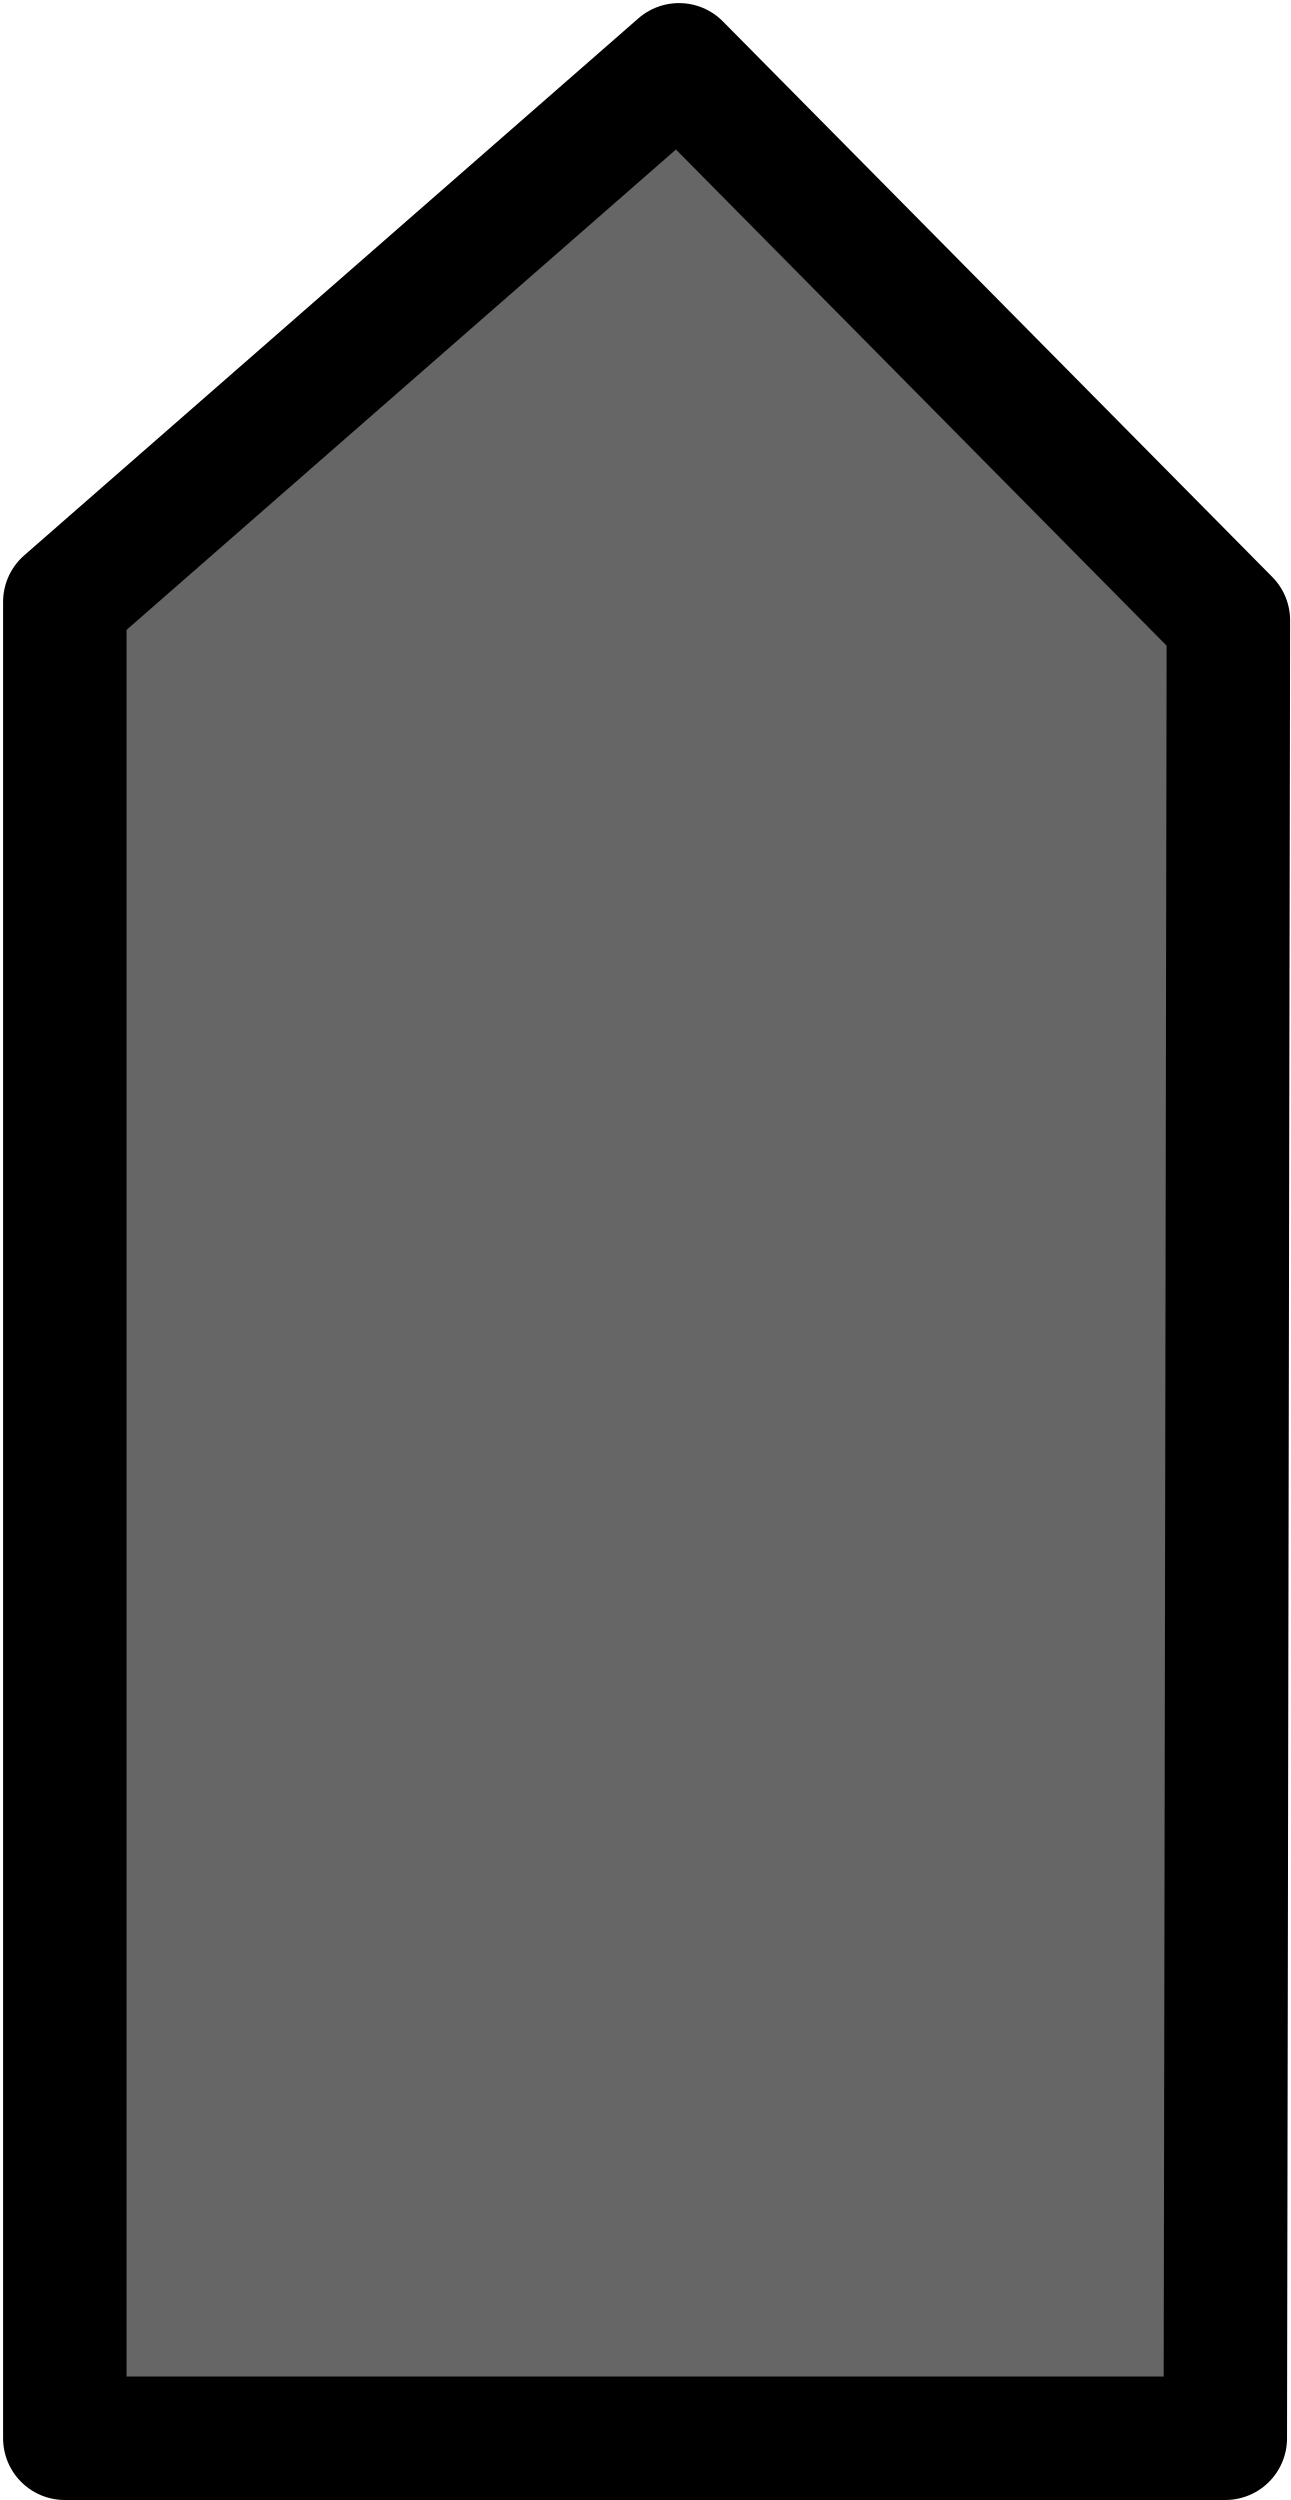
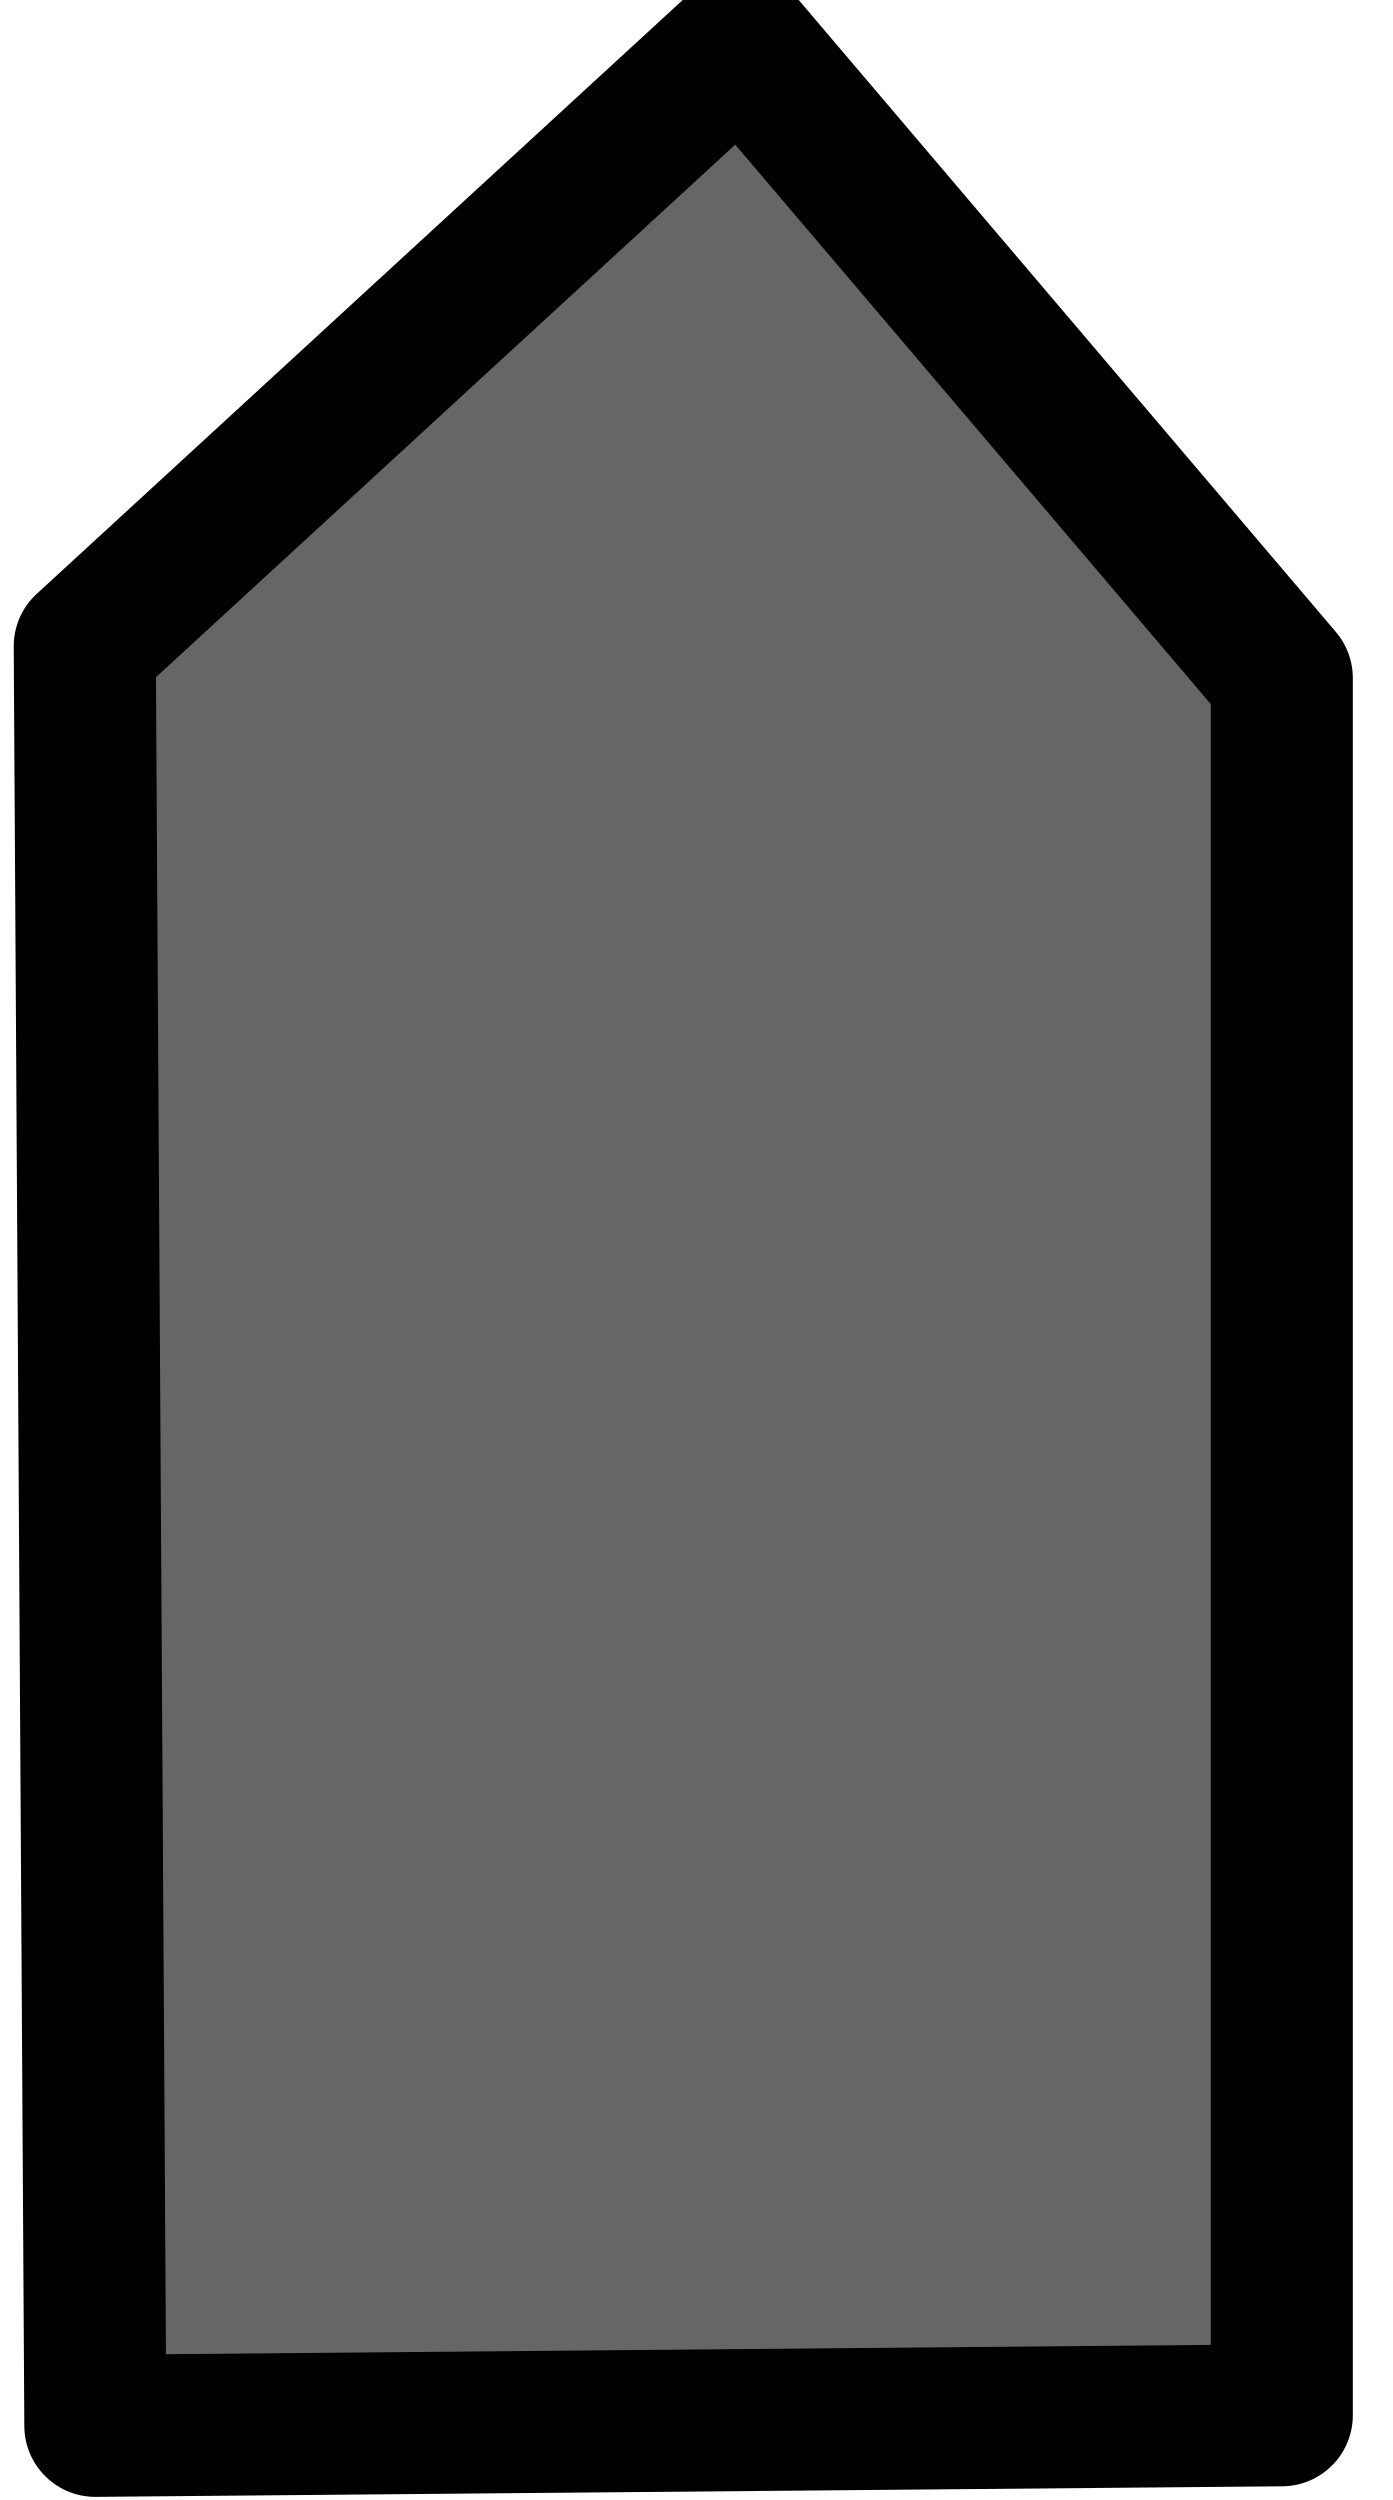
- <svg xmlns="http://www.w3.org/2000/svg" version="1.1" id="Vrstva_1" x="0px" y="0px" viewBox="-276 380.9 41.8 81" style="enable-background:new -276 380.9 41.8 81;" xml:space="preserve">
-   <style type="text/css">
- 	.st0{fill:#666666;stroke:#000000;stroke-width:4;stroke-linecap:round;stroke-linejoin:round;stroke-miterlimit:2;}
+ <svg xmlns="http://www.w3.org/2000/svg" version="1.1" id="Vrstva_1" x="0px" y="0px" viewBox="265 362.9 49 88" style="enable-background:new 265 362.9 49 88;" xml:space="preserve">
+   <defs id="defs9" />
+   <style type="text/css" id="style3">
+ 	.st0{fill:#666666;stroke:#000000;stroke-width:5;}
</style>
-   <path id="rect4137" class="st0" d="M-273.9,400.4v59.5h37.6l0.1-58.9  l-17.8-18L-273.9,400.4z" />
+   <path style="fill:#666666;fill-rule:evenodd;stroke:#000000;stroke-width:5;stroke-linecap:round;stroke-linejoin:round;stroke-opacity:1;stroke-miterlimit:4;stroke-dasharray:none;fill-opacity:1" d="m 268.356,448.29 -0.373,-62.644 23.119,-21.254 19.017,22.373 0,61.153 z" id="path4139" />
</svg>
